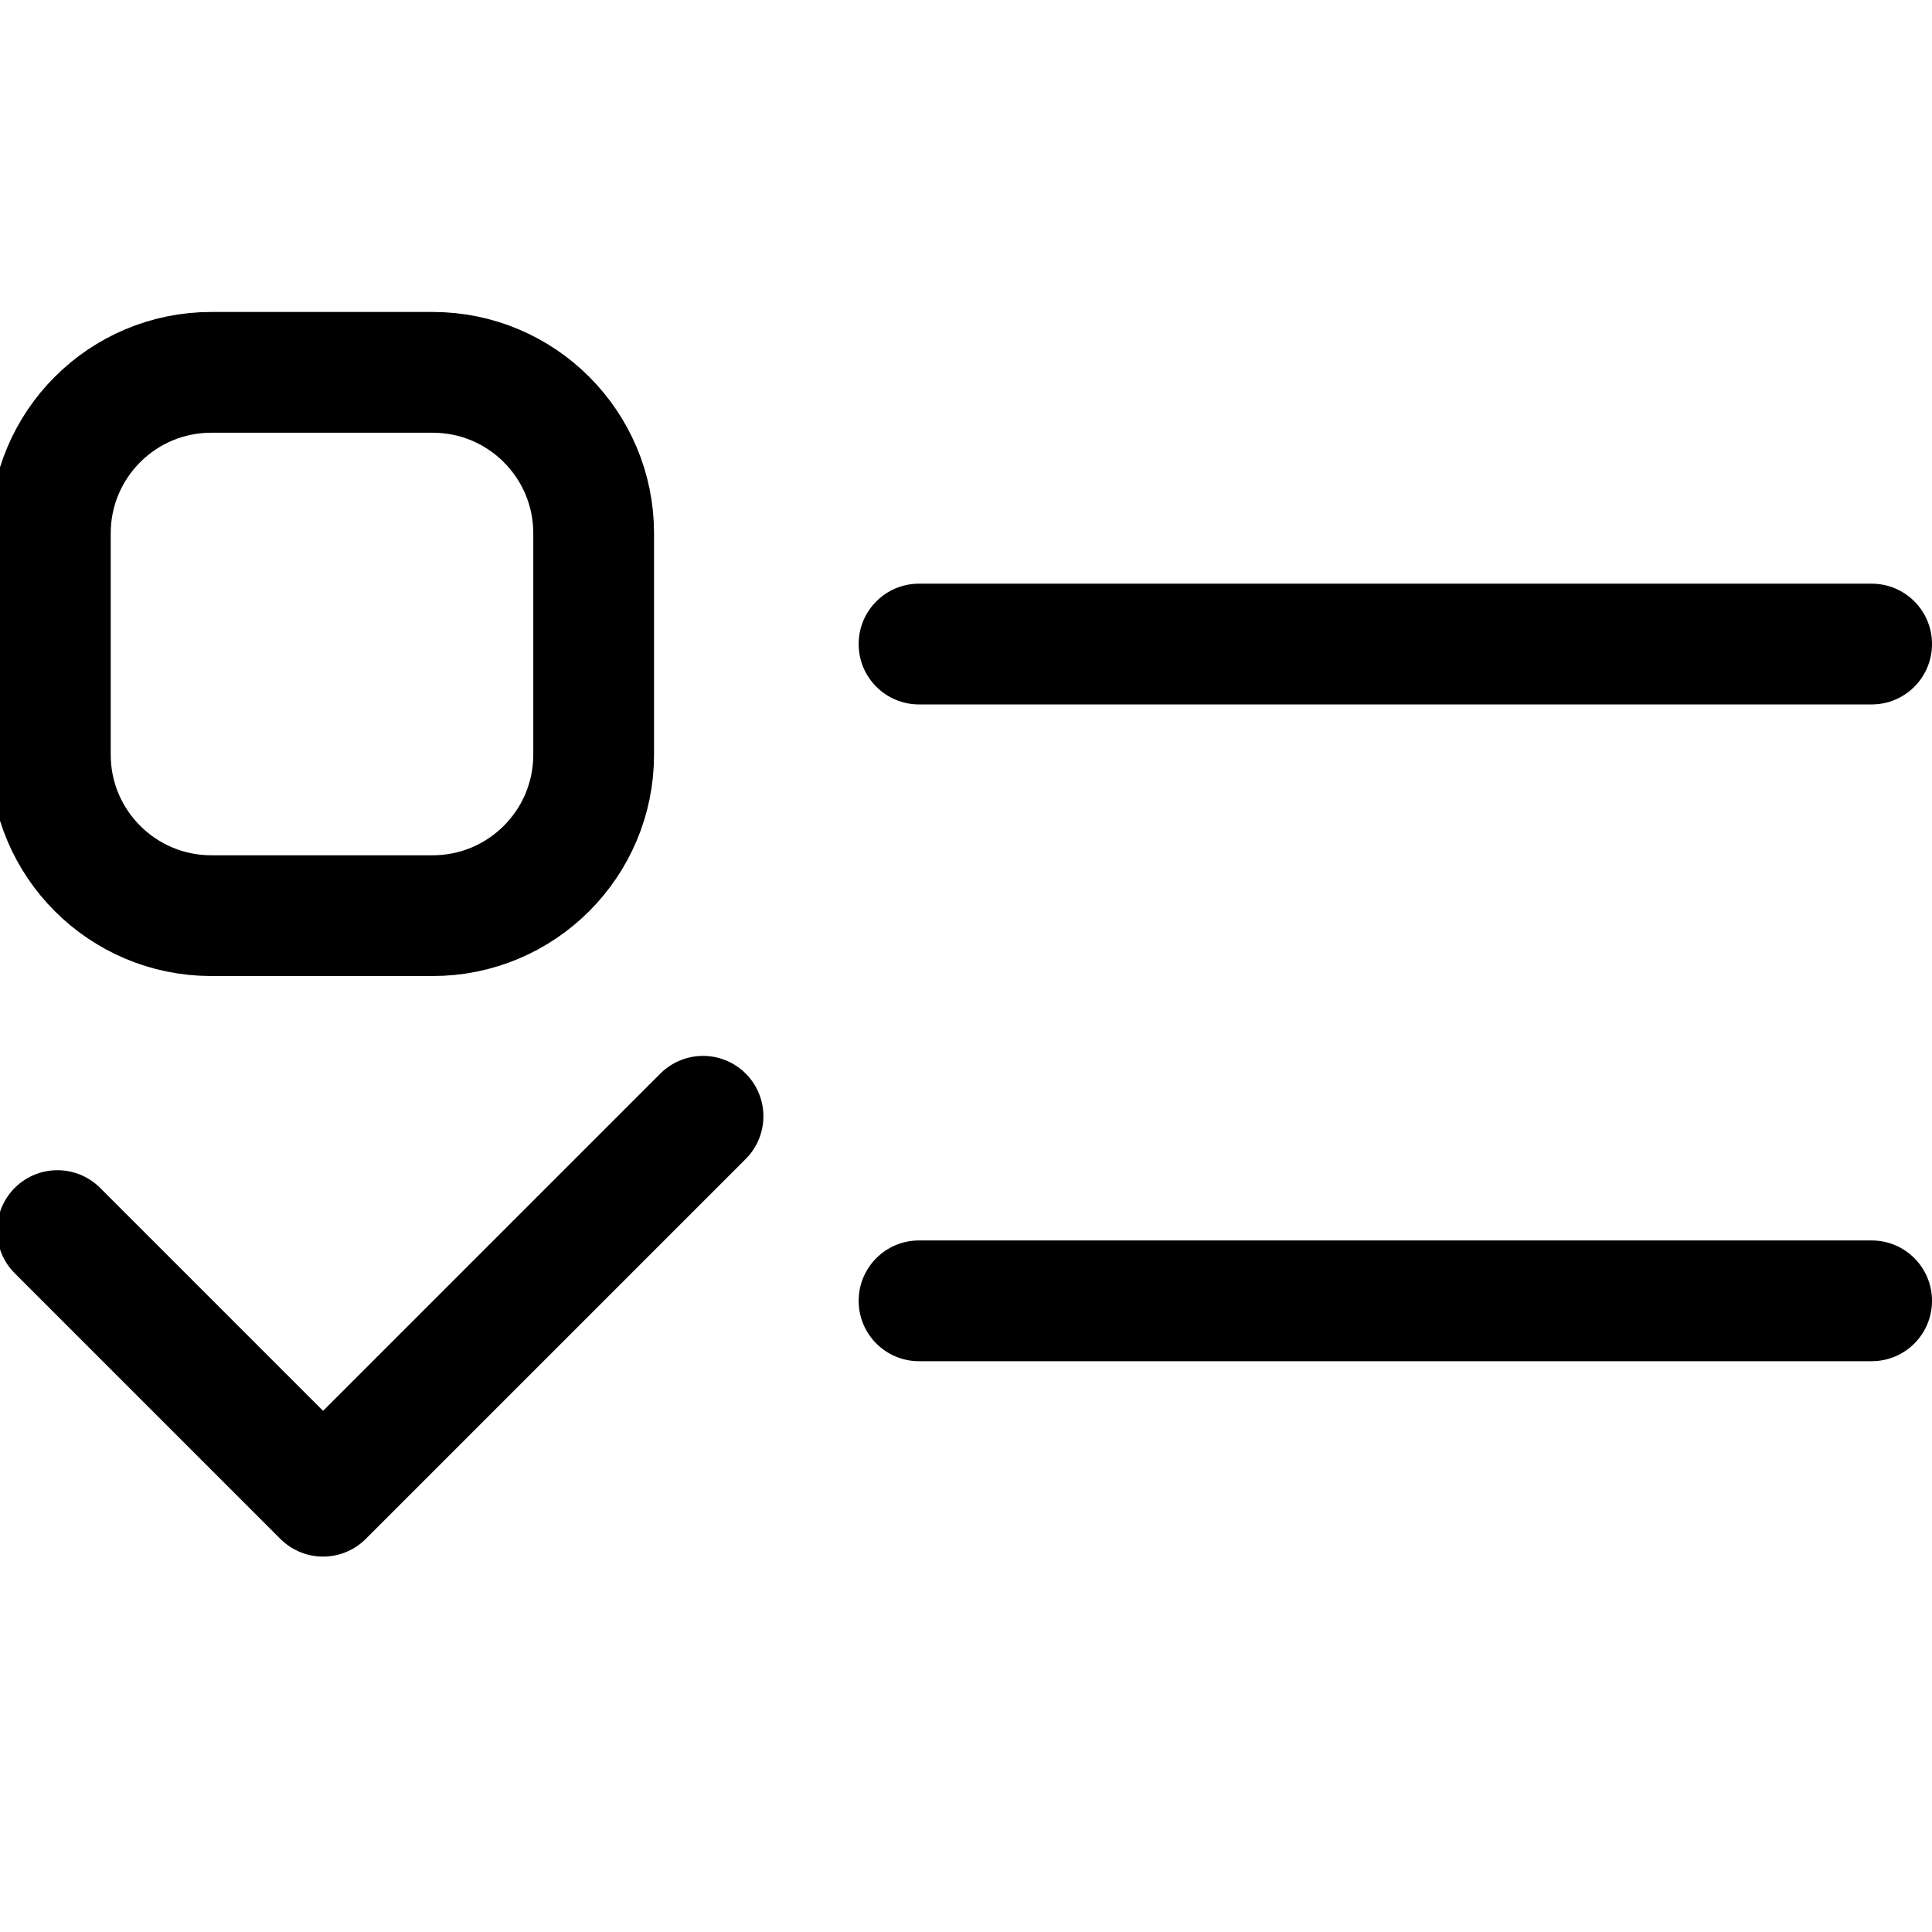
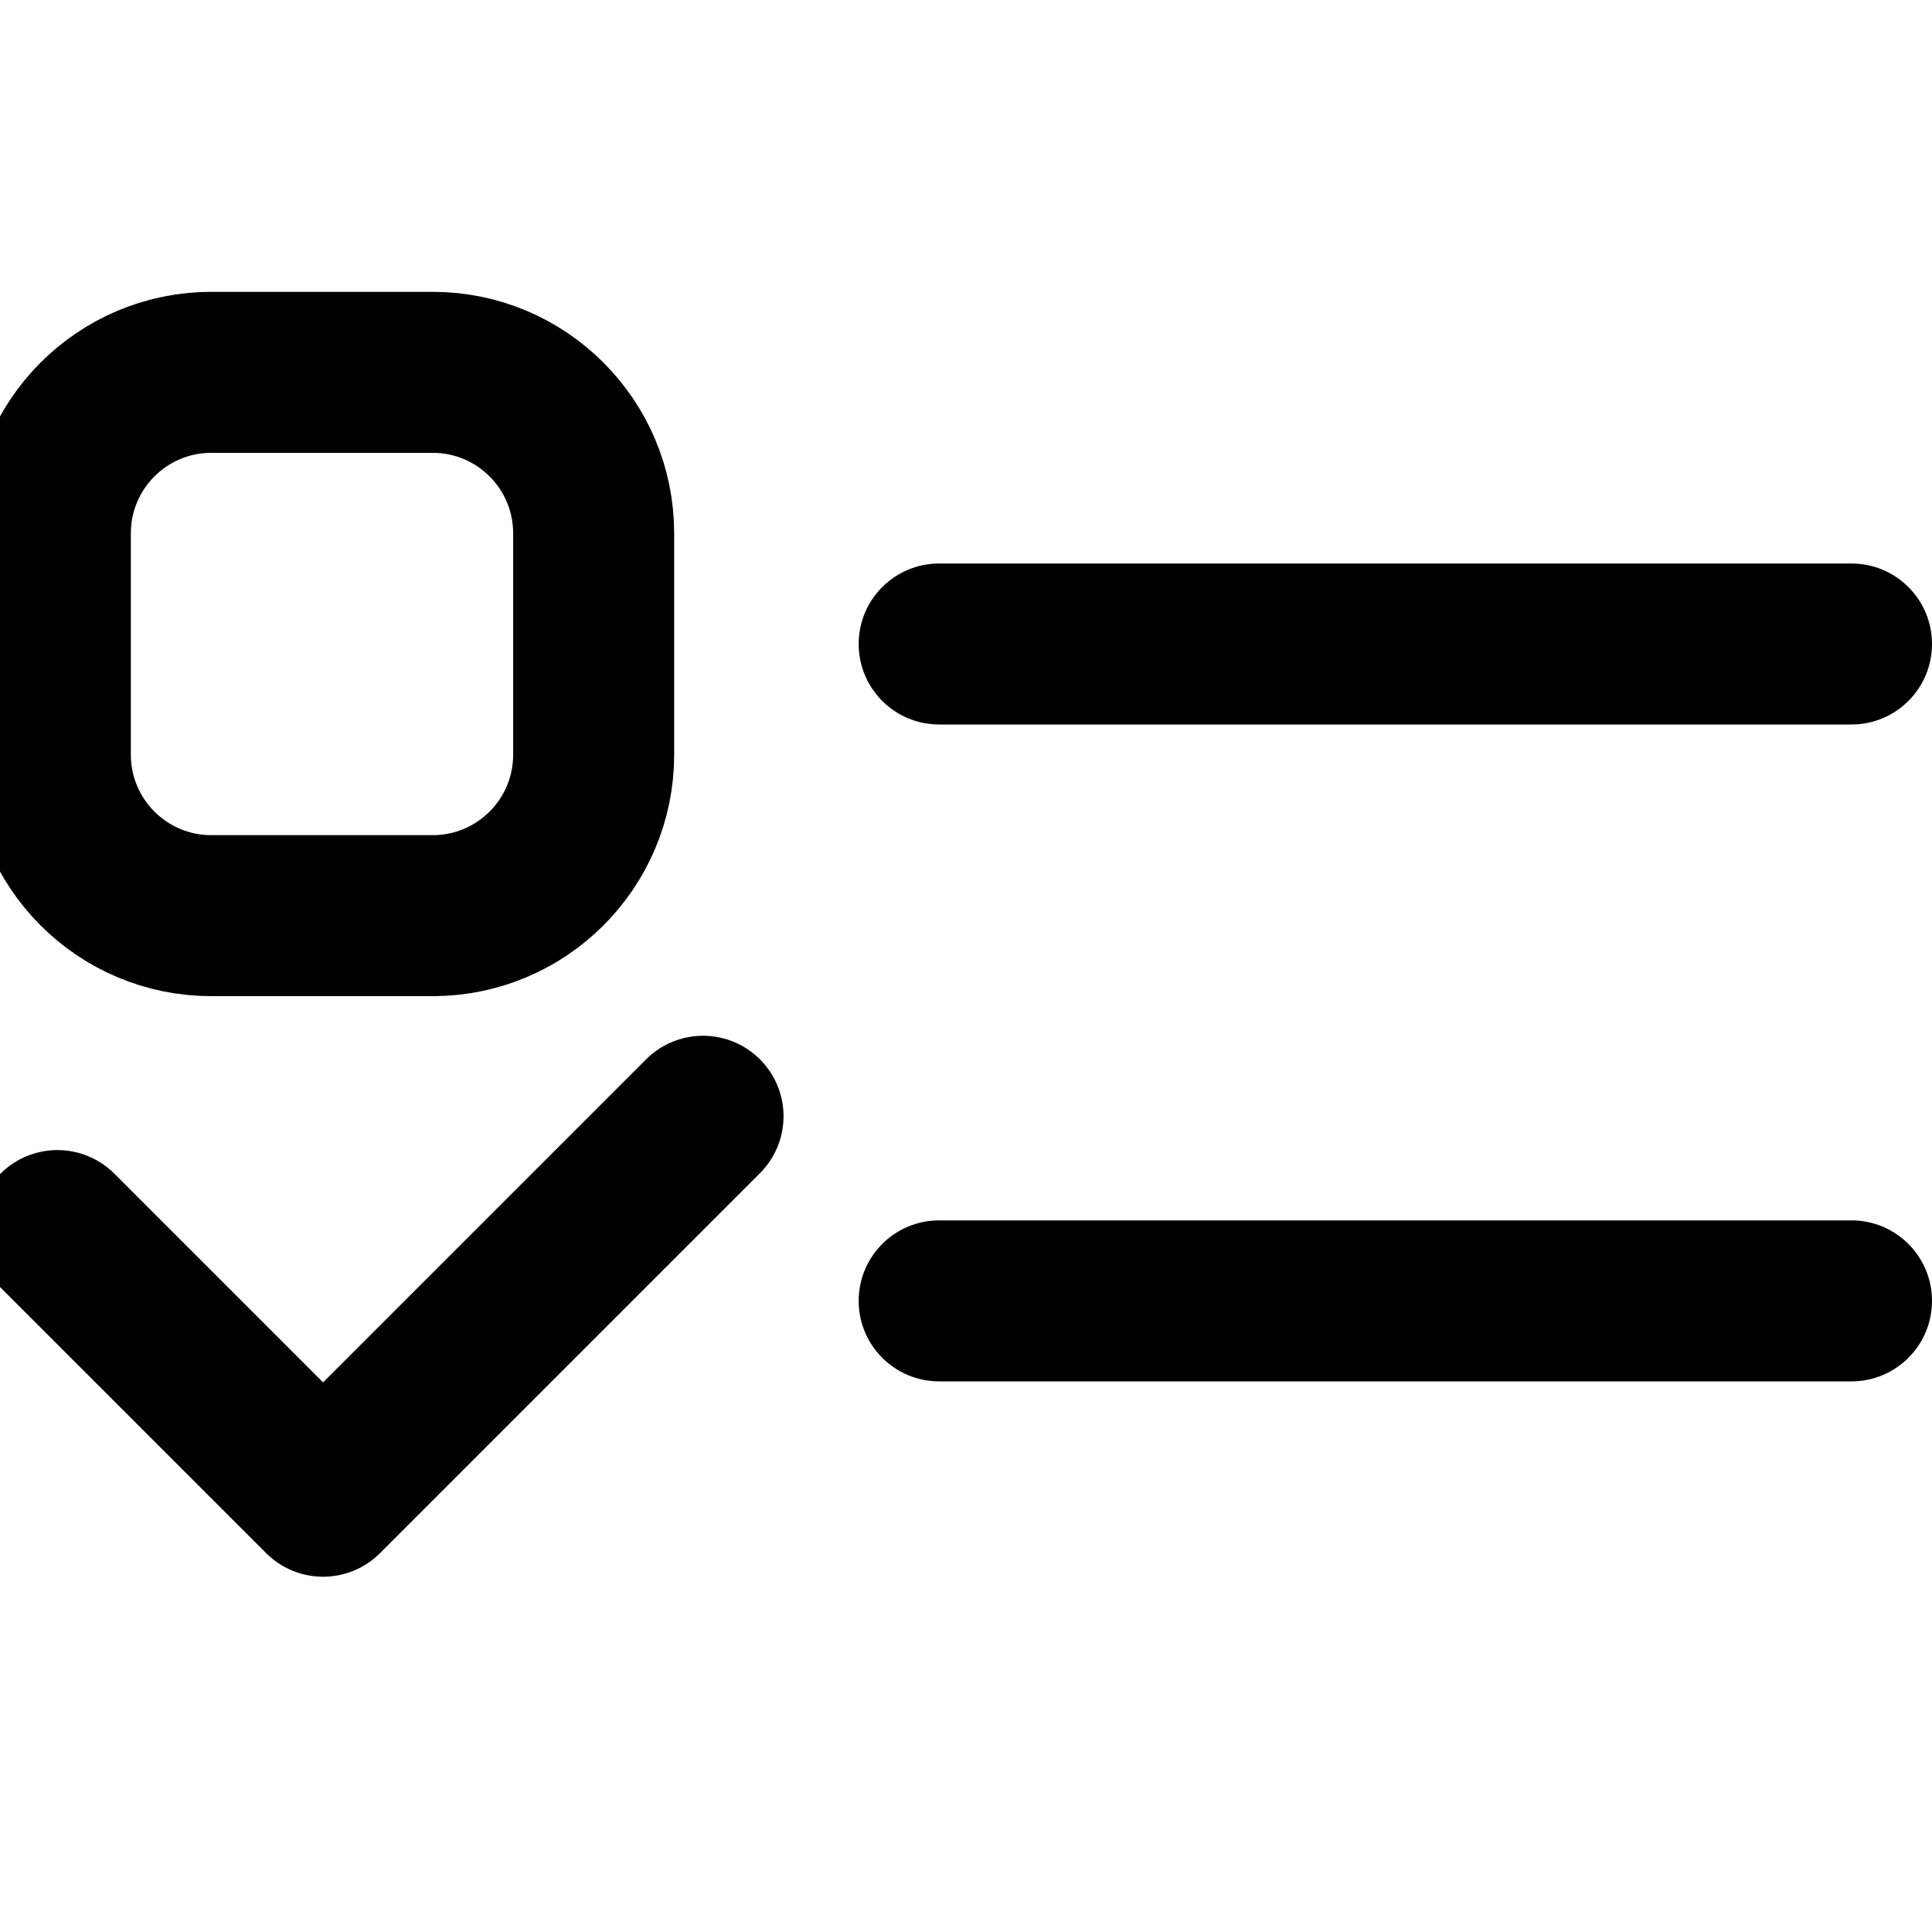
- <svg xmlns="http://www.w3.org/2000/svg" width="100%" height="100%" viewBox="0 -3 18 18" fill="none" stroke="currentColor" stroke-width="1.125" stroke-linecap="round" stroke-linejoin="round">
+ <svg xmlns="http://www.w3.org/2000/svg" width="100%" height="100%" viewBox="0 -3 18 18" fill="none" stroke="currentColor" stroke-width="1.5" stroke-linecap="round" stroke-linejoin="round" overflow="visible">
  <rect class="box" x="0.469" y="0.469" width="5.062" height="5.062" rx="1.5" />
  <polyline class="checkmark" points="0.535,8.465 3.01,10.94 6.55,7.4" />
-   <rect class="line-1" x="8" y="2.438" width="10" height="1.125" rx="0.562" fill="currentColor" stroke="none" />
-   <rect class="line-2" x="8" y="8.557" width="10" height="1.125" rx="0.562" fill="currentColor" stroke="none" />
+   <rect class="line-1" x="8" y="2.25" width="10" height="1.5" rx="0.75" fill="currentColor" stroke="none" />
+   <rect class="line-2" x="8" y="8.37" width="10" height="1.5" rx="0.75" fill="currentColor" stroke="none" />
</svg>
